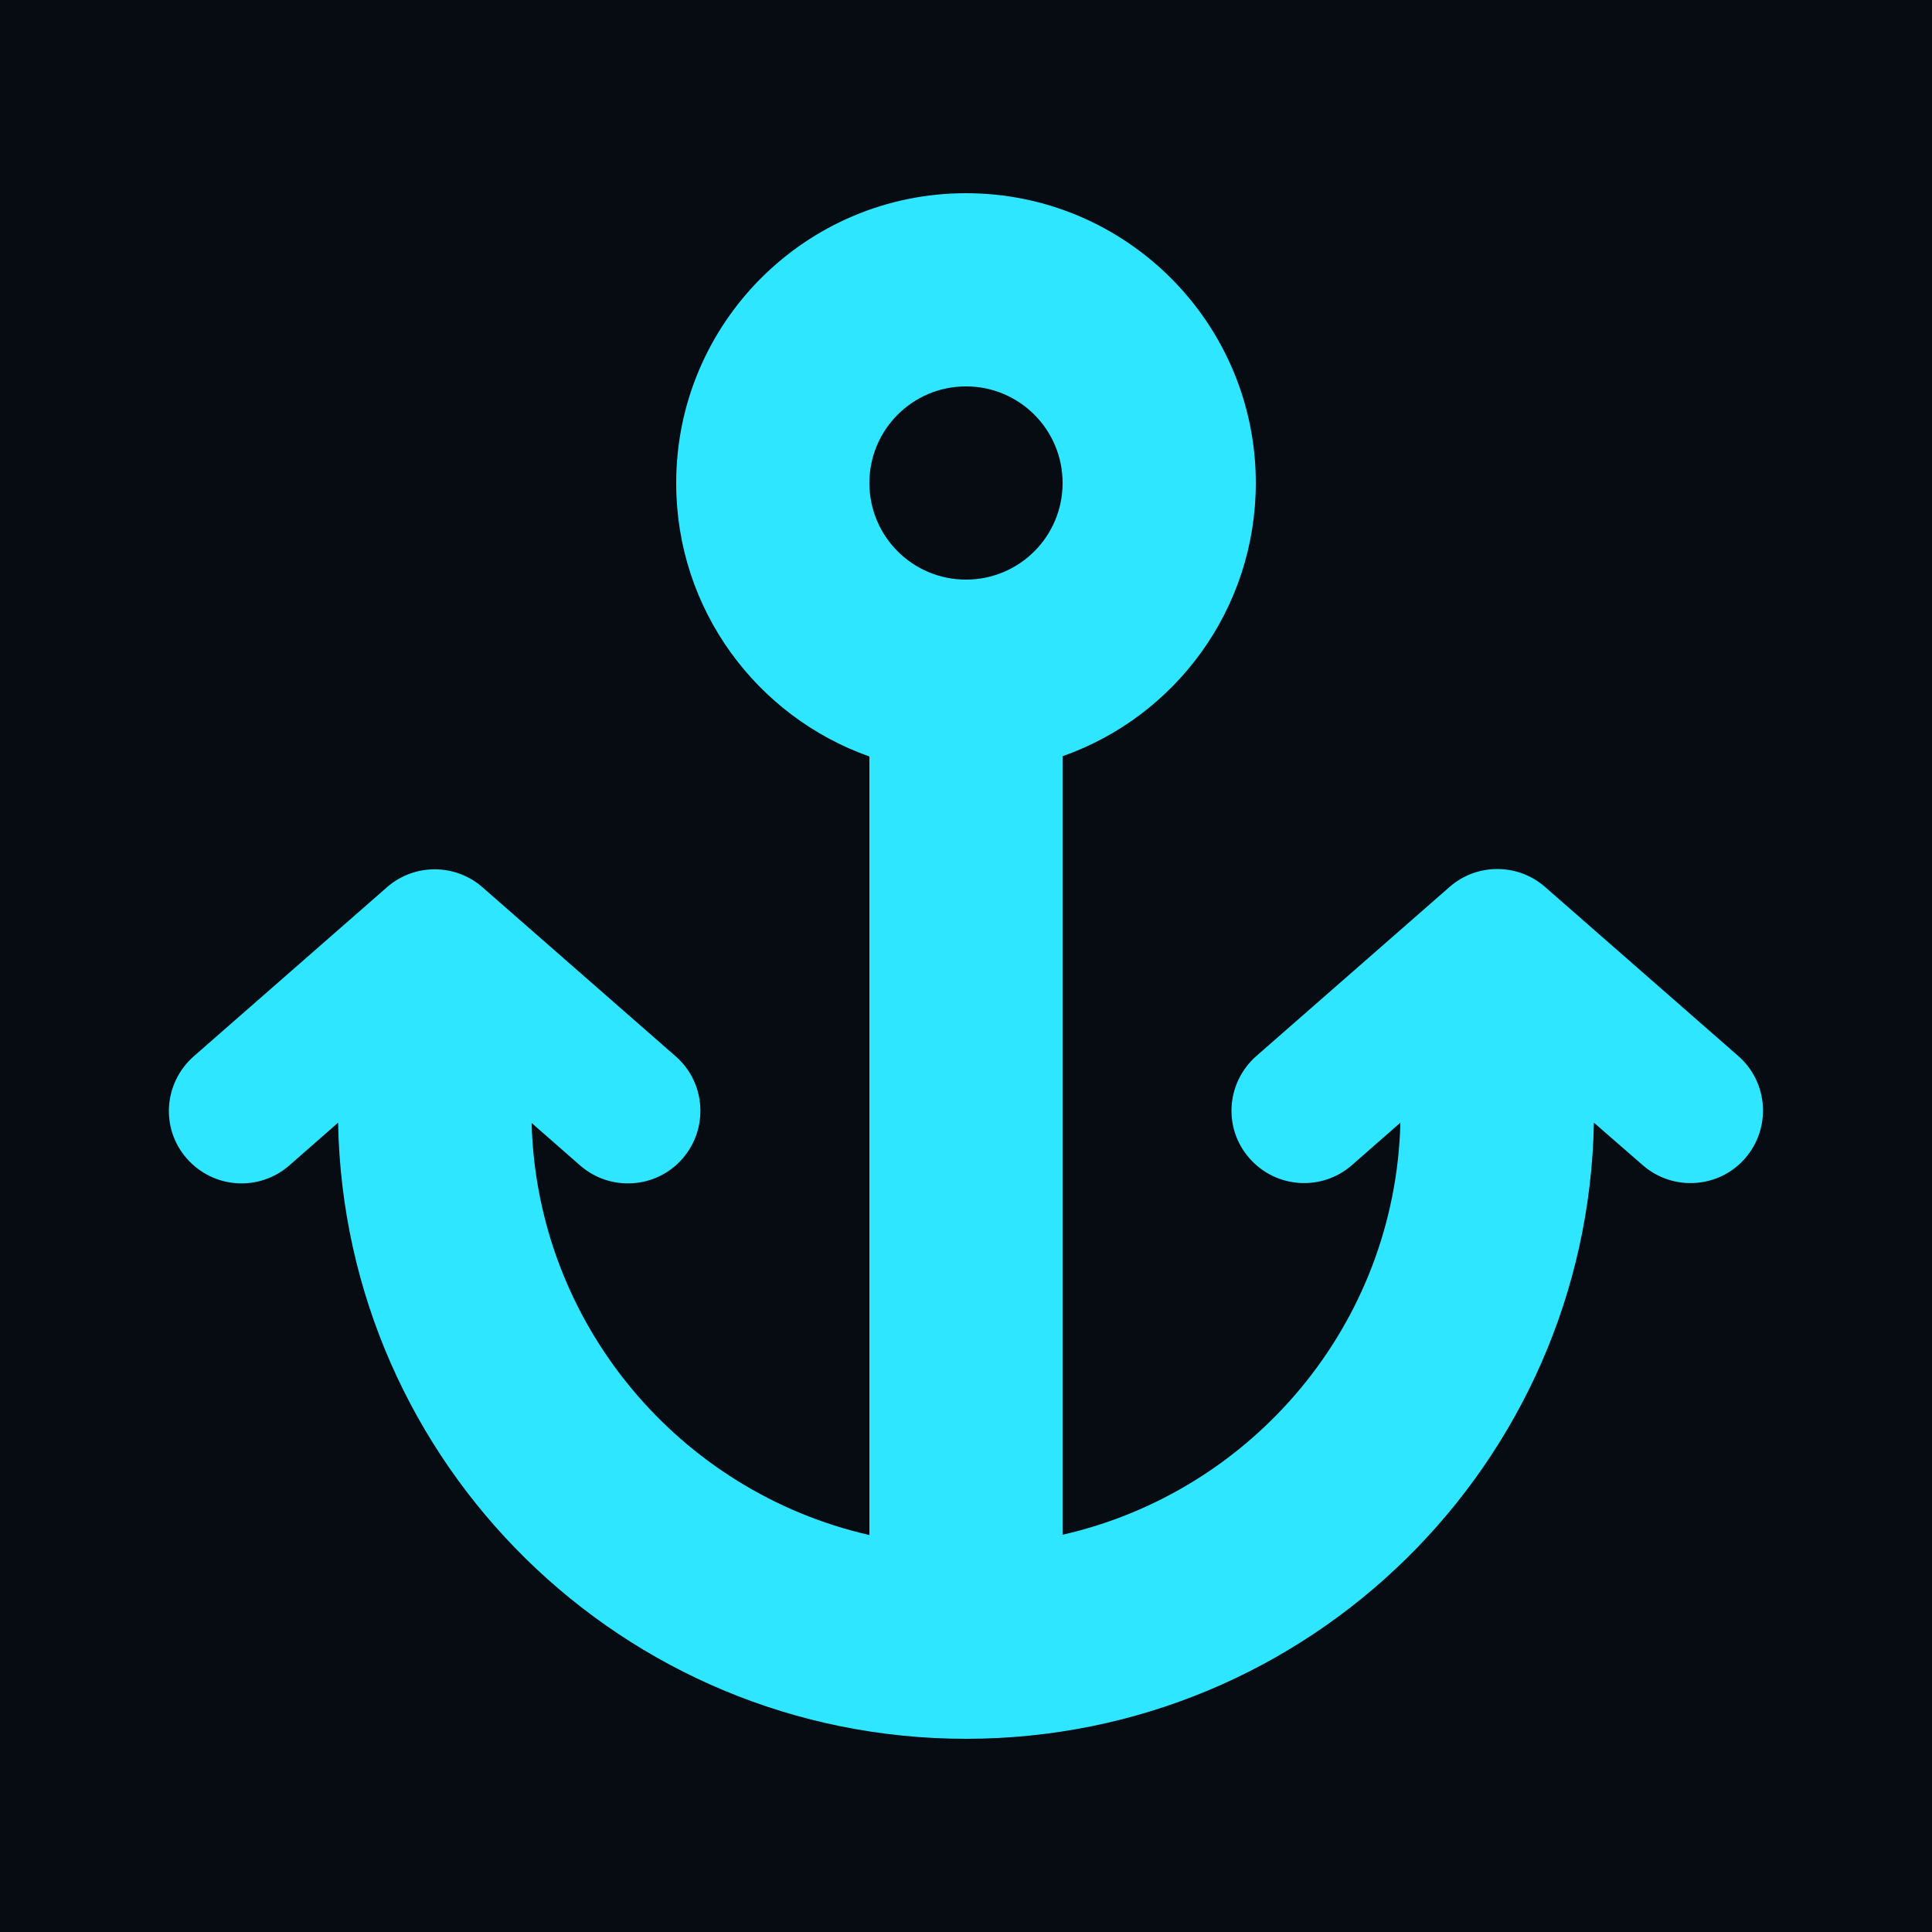
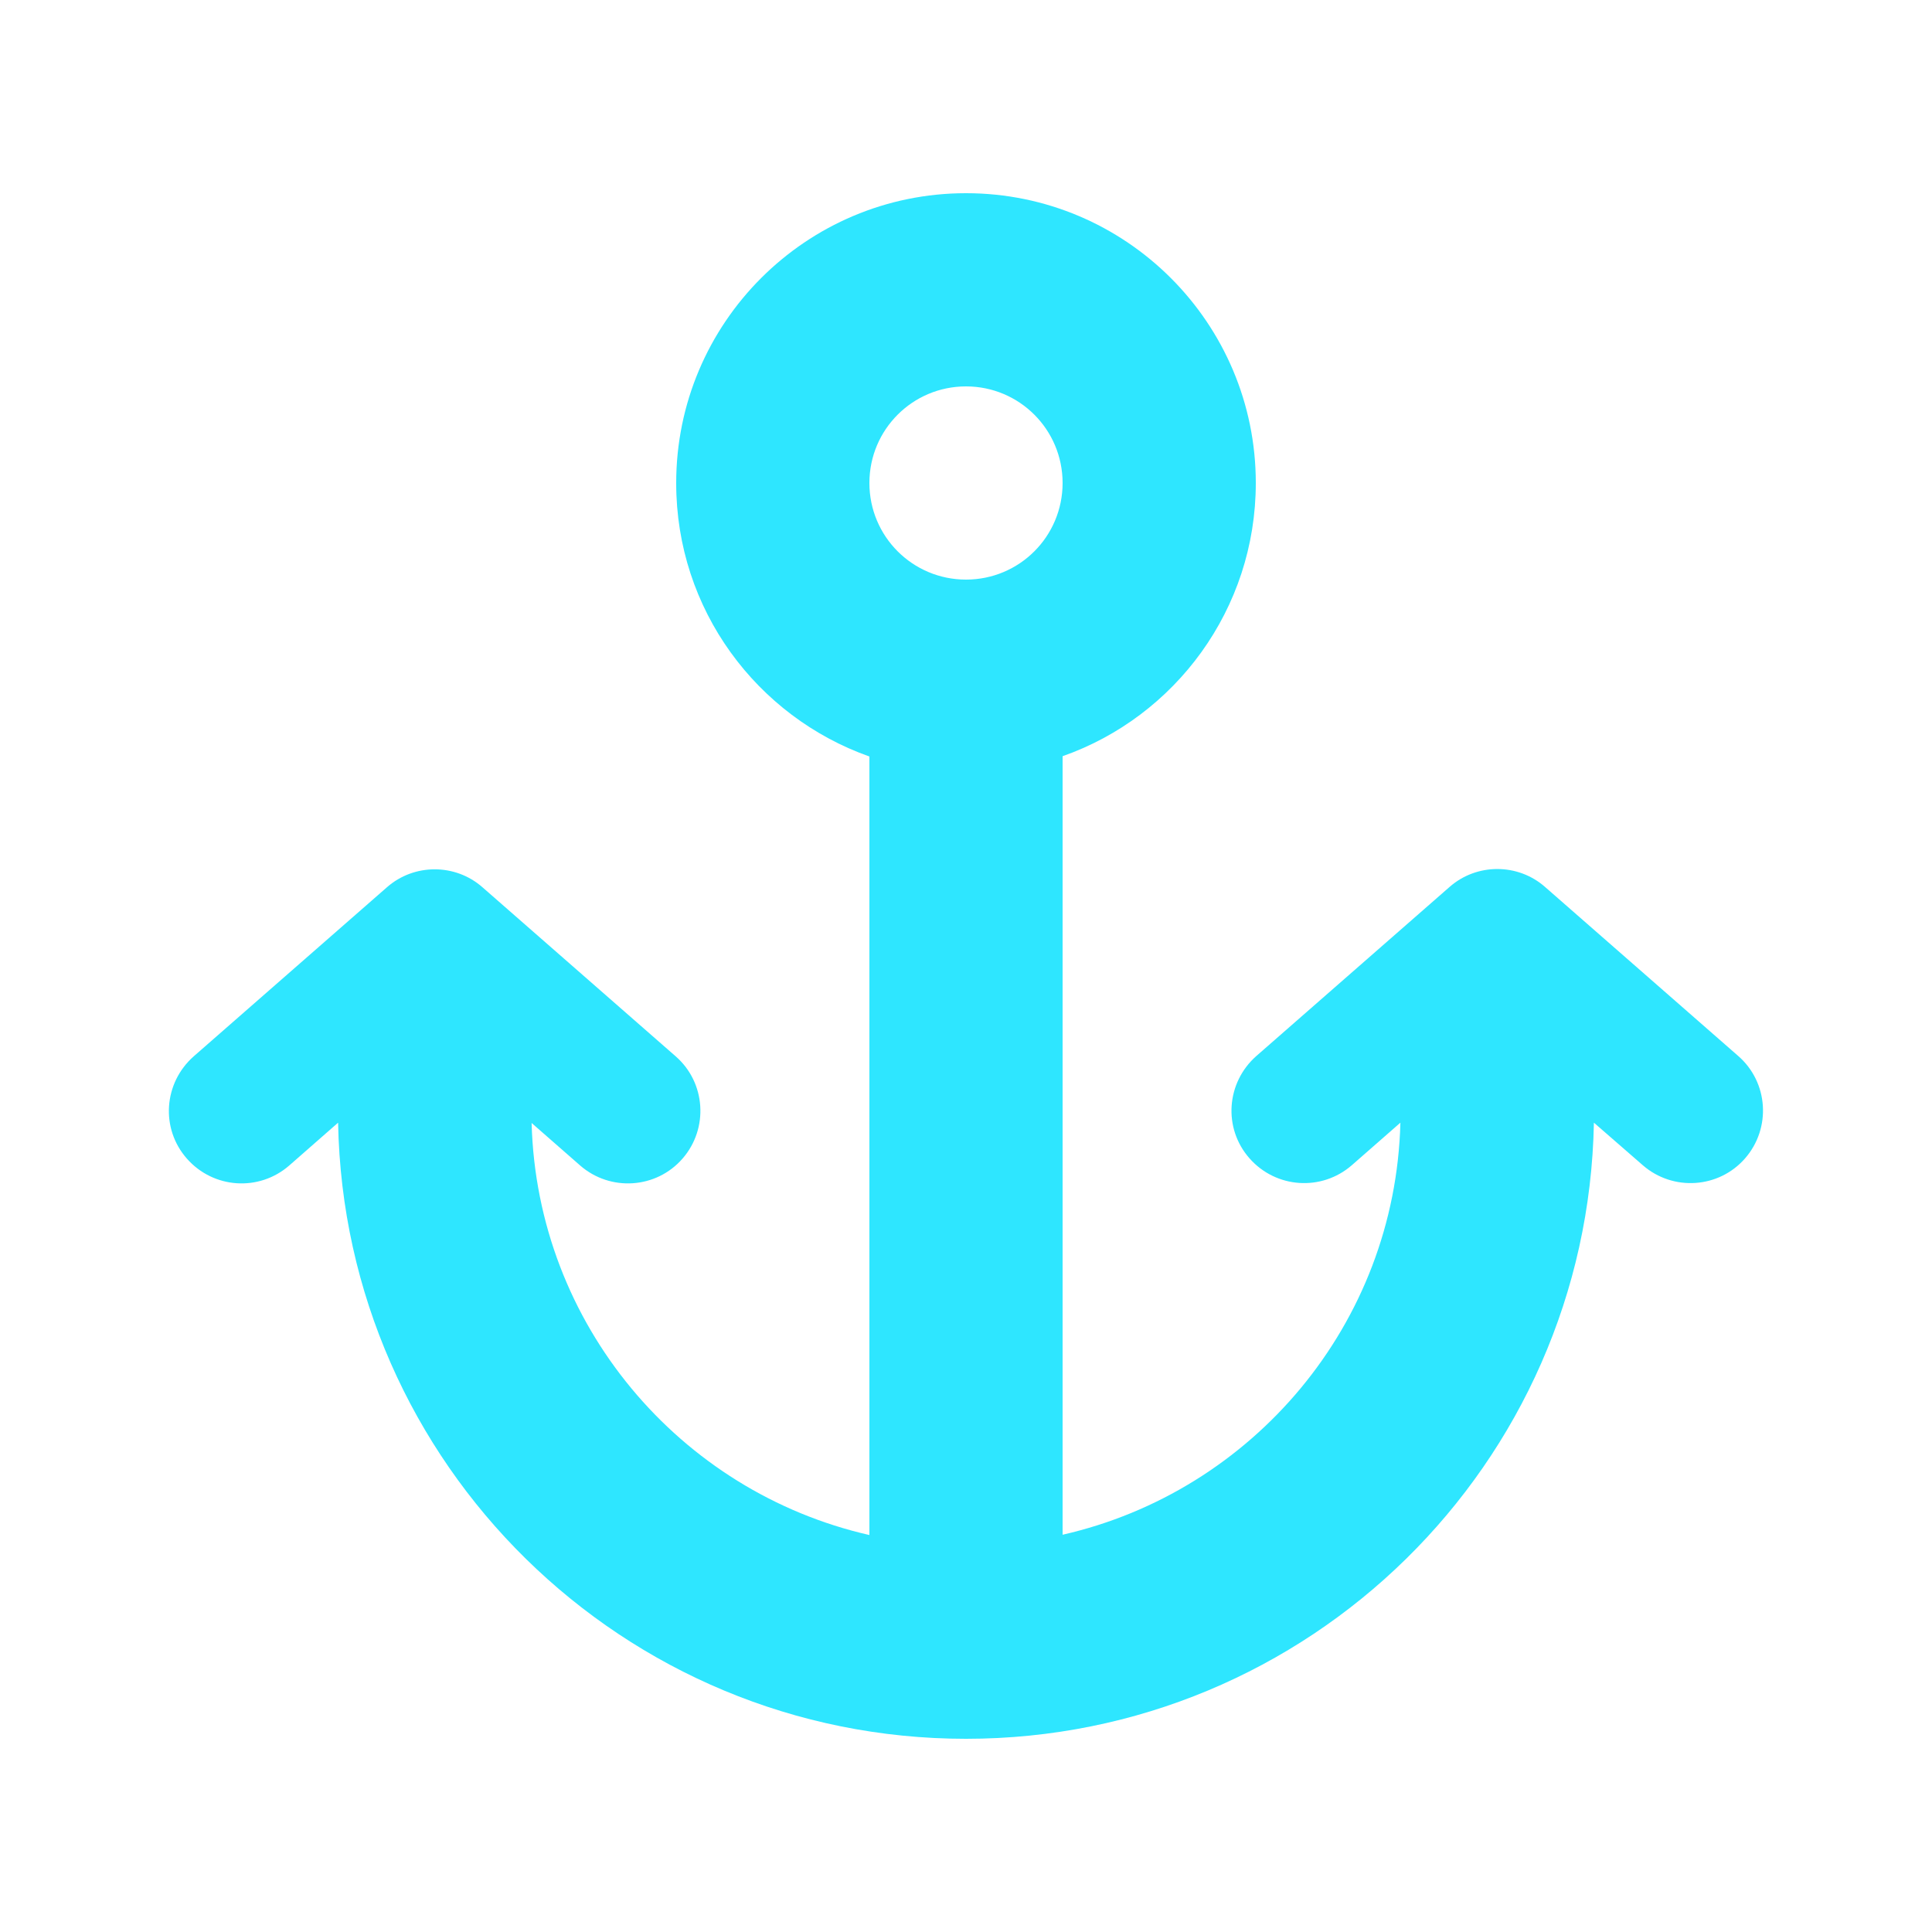
<svg xmlns="http://www.w3.org/2000/svg" viewBox="0 0 640 640">
-   <rect width="640" height="640" fill="#070B12" />
  <path fill="#2EE6FF" d="M320 128C302.3 128 288 142.3 288 160C288 177.7 302.3 192 320 192C337.7 192 352 177.7 352 160C352 142.3 337.7 128 320 128zM224 160C224 107 267 64 320 64C373 64 416 107 416 160C416 201.8 389.3 237.4 352 250.5L352 508.4C414.9 494.1 462.2 438.7 463.9 371.9L447.8 386C437.8 394.7 422.7 393.7 413.9 383.7C405.1 373.7 406.2 358.6 416.2 349.8L480.2 293.8C489.2 285.9 502.8 285.9 511.8 293.8L575.8 349.8C585.8 358.5 586.8 373.7 578.1 383.7C569.4 393.7 554.2 394.7 544.2 386L528 371.9C525.9 485 433.6 576 320 576C206.4 576 114.1 485 112 371.9L95.8 386.1C85.8 394.8 70.7 393.8 61.9 383.8C53.1 373.8 54.2 358.7 64.2 349.9L128.2 293.9C137.2 286 150.8 286 159.8 293.9L223.8 349.9C233.8 358.6 234.8 373.8 226.1 383.8C217.4 393.8 202.2 394.8 192.2 386.1L176.1 372C177.9 438.8 225.2 494.2 288 508.5L288 250.6C250.7 237.4 224 201.9 224 160.1z" />
</svg>
